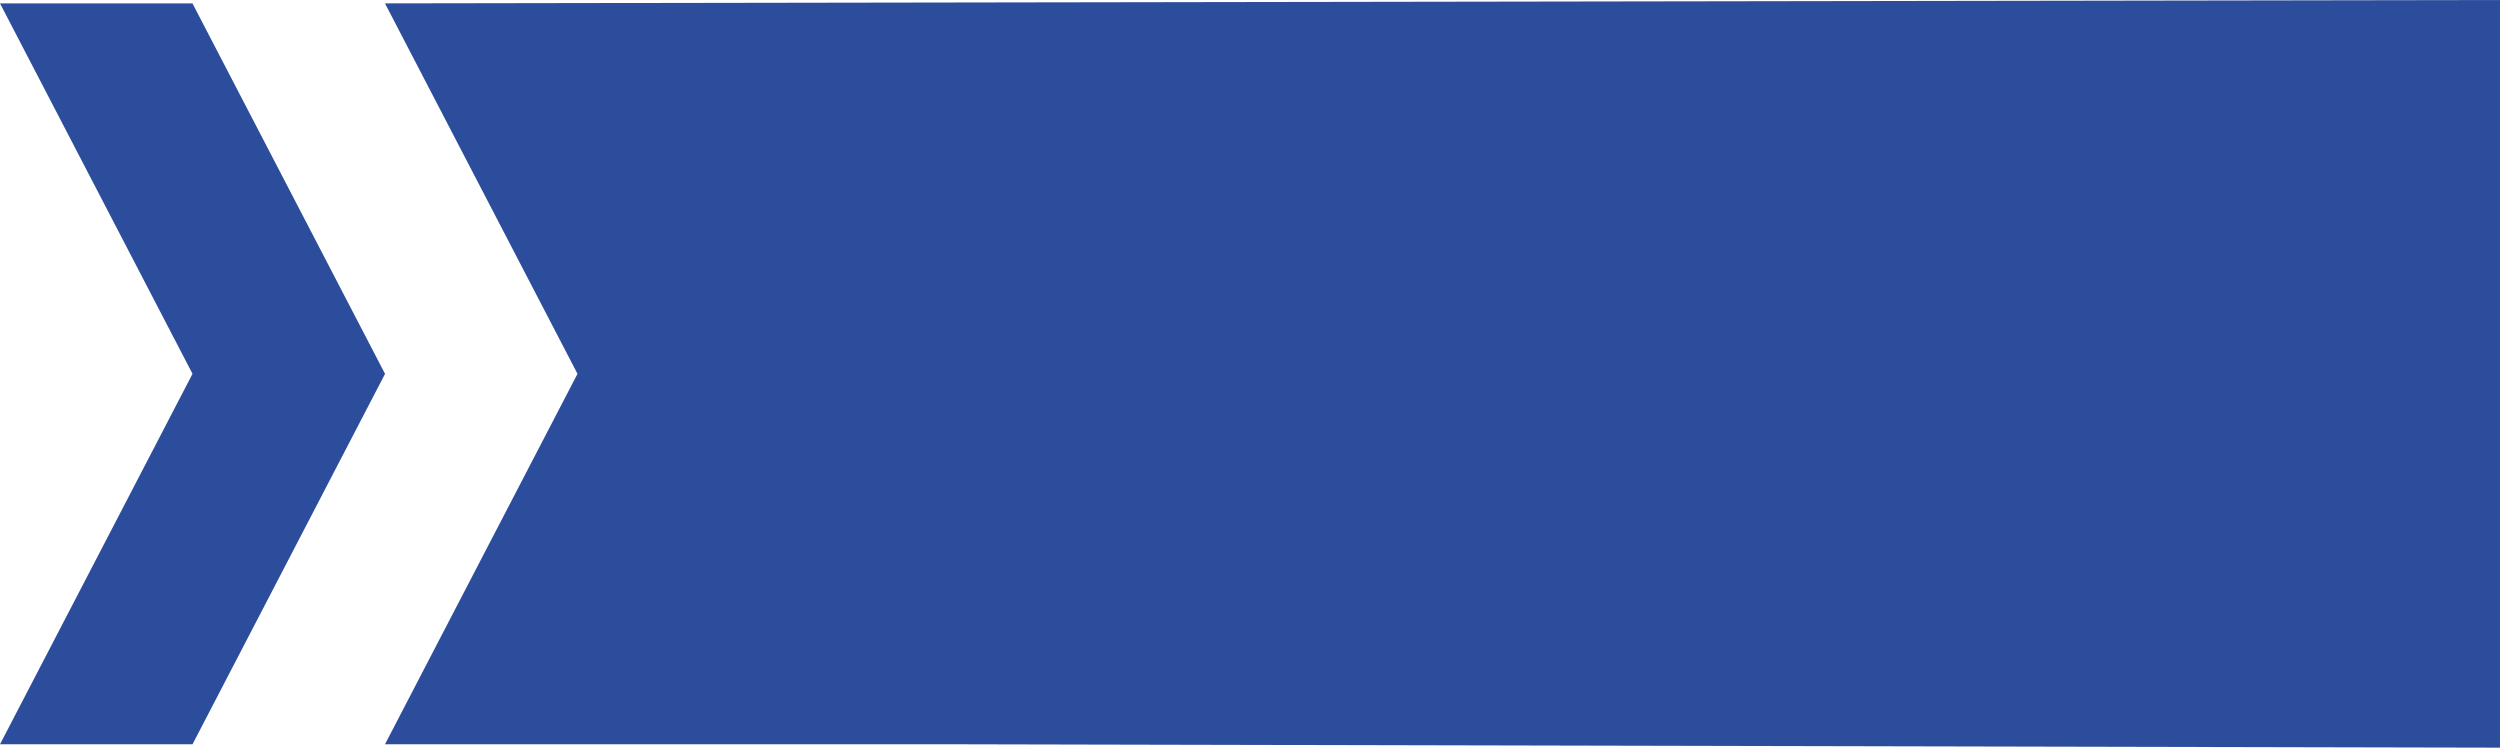
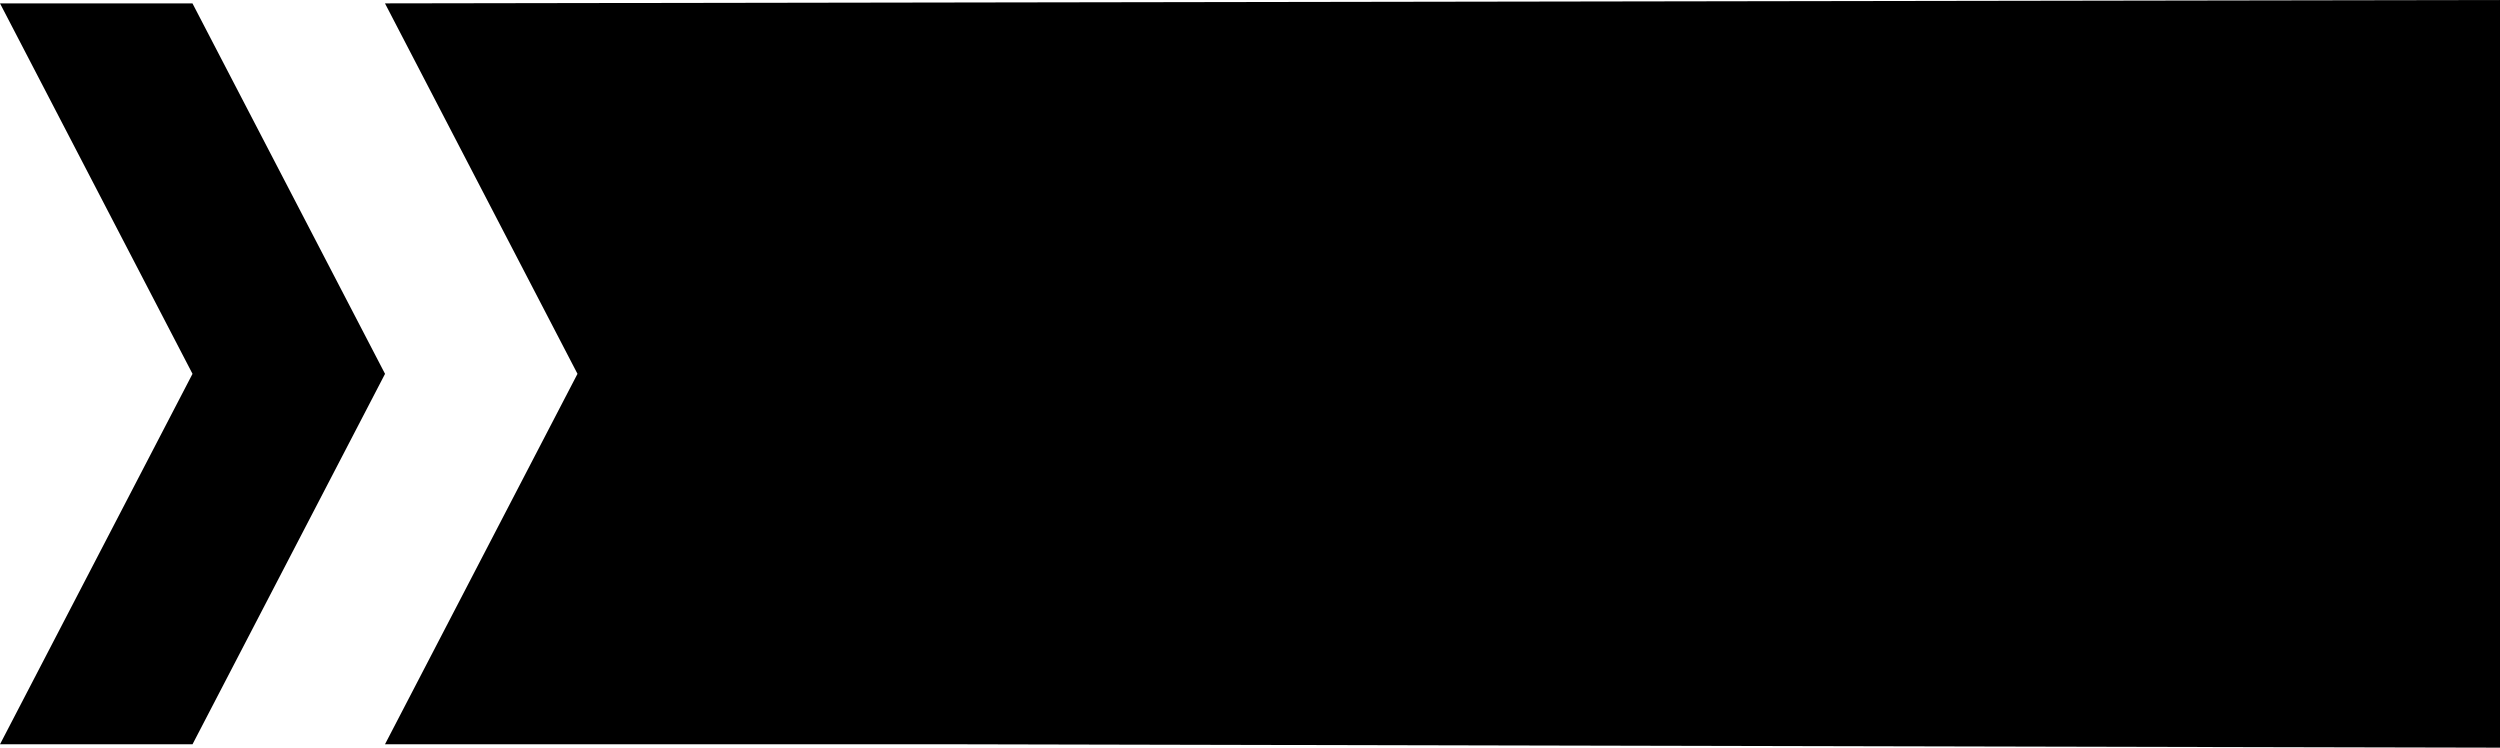
<svg xmlns="http://www.w3.org/2000/svg" viewBox="0 0 518.28 155">
-   <defs>
-     <style>.cls-1{fill:#2b4d9c;}.cls-2{font-size:44px;fill:#fffcf6;font-family:MyriadPro-Regular, Myriad Pro;}</style>
-   </defs>
-   <g id="Calque_2" data-name="Calque 2">
-     <g id="Calque_1-2" data-name="Calque 1">
-       <polygon class="cls-1" points="518.28 0 79.81 0.7 119.72 77.5 79.81 154.3 199.54 154.3 518.28 155 518.28 0" />
-       <text class="cls-2" transform="translate(352.46 90.75)"> </text>
-       <polygon class="cls-1" points="0 0.7 39.91 77.5 0 154.3 39.91 154.3 79.82 77.51 79.82 77.5 39.9 0.7 0 0.7" />
-     </g>
-   </g>
+   <polygon class="cls-1" points="518.28 0 79.81 0.7 119.72 77.5 79.81 154.3 199.54 154.3 518.28 155 518.28 0" />
+   <text class="cls-2" transform="translate(352.46 90.75)"> </text>
+   <polygon class="cls-1" points="0 0.7 39.91 77.5 0 154.3 39.91 154.3 79.82 77.51 79.82 77.5 39.9 0.7 0 0.7" />
</svg>
